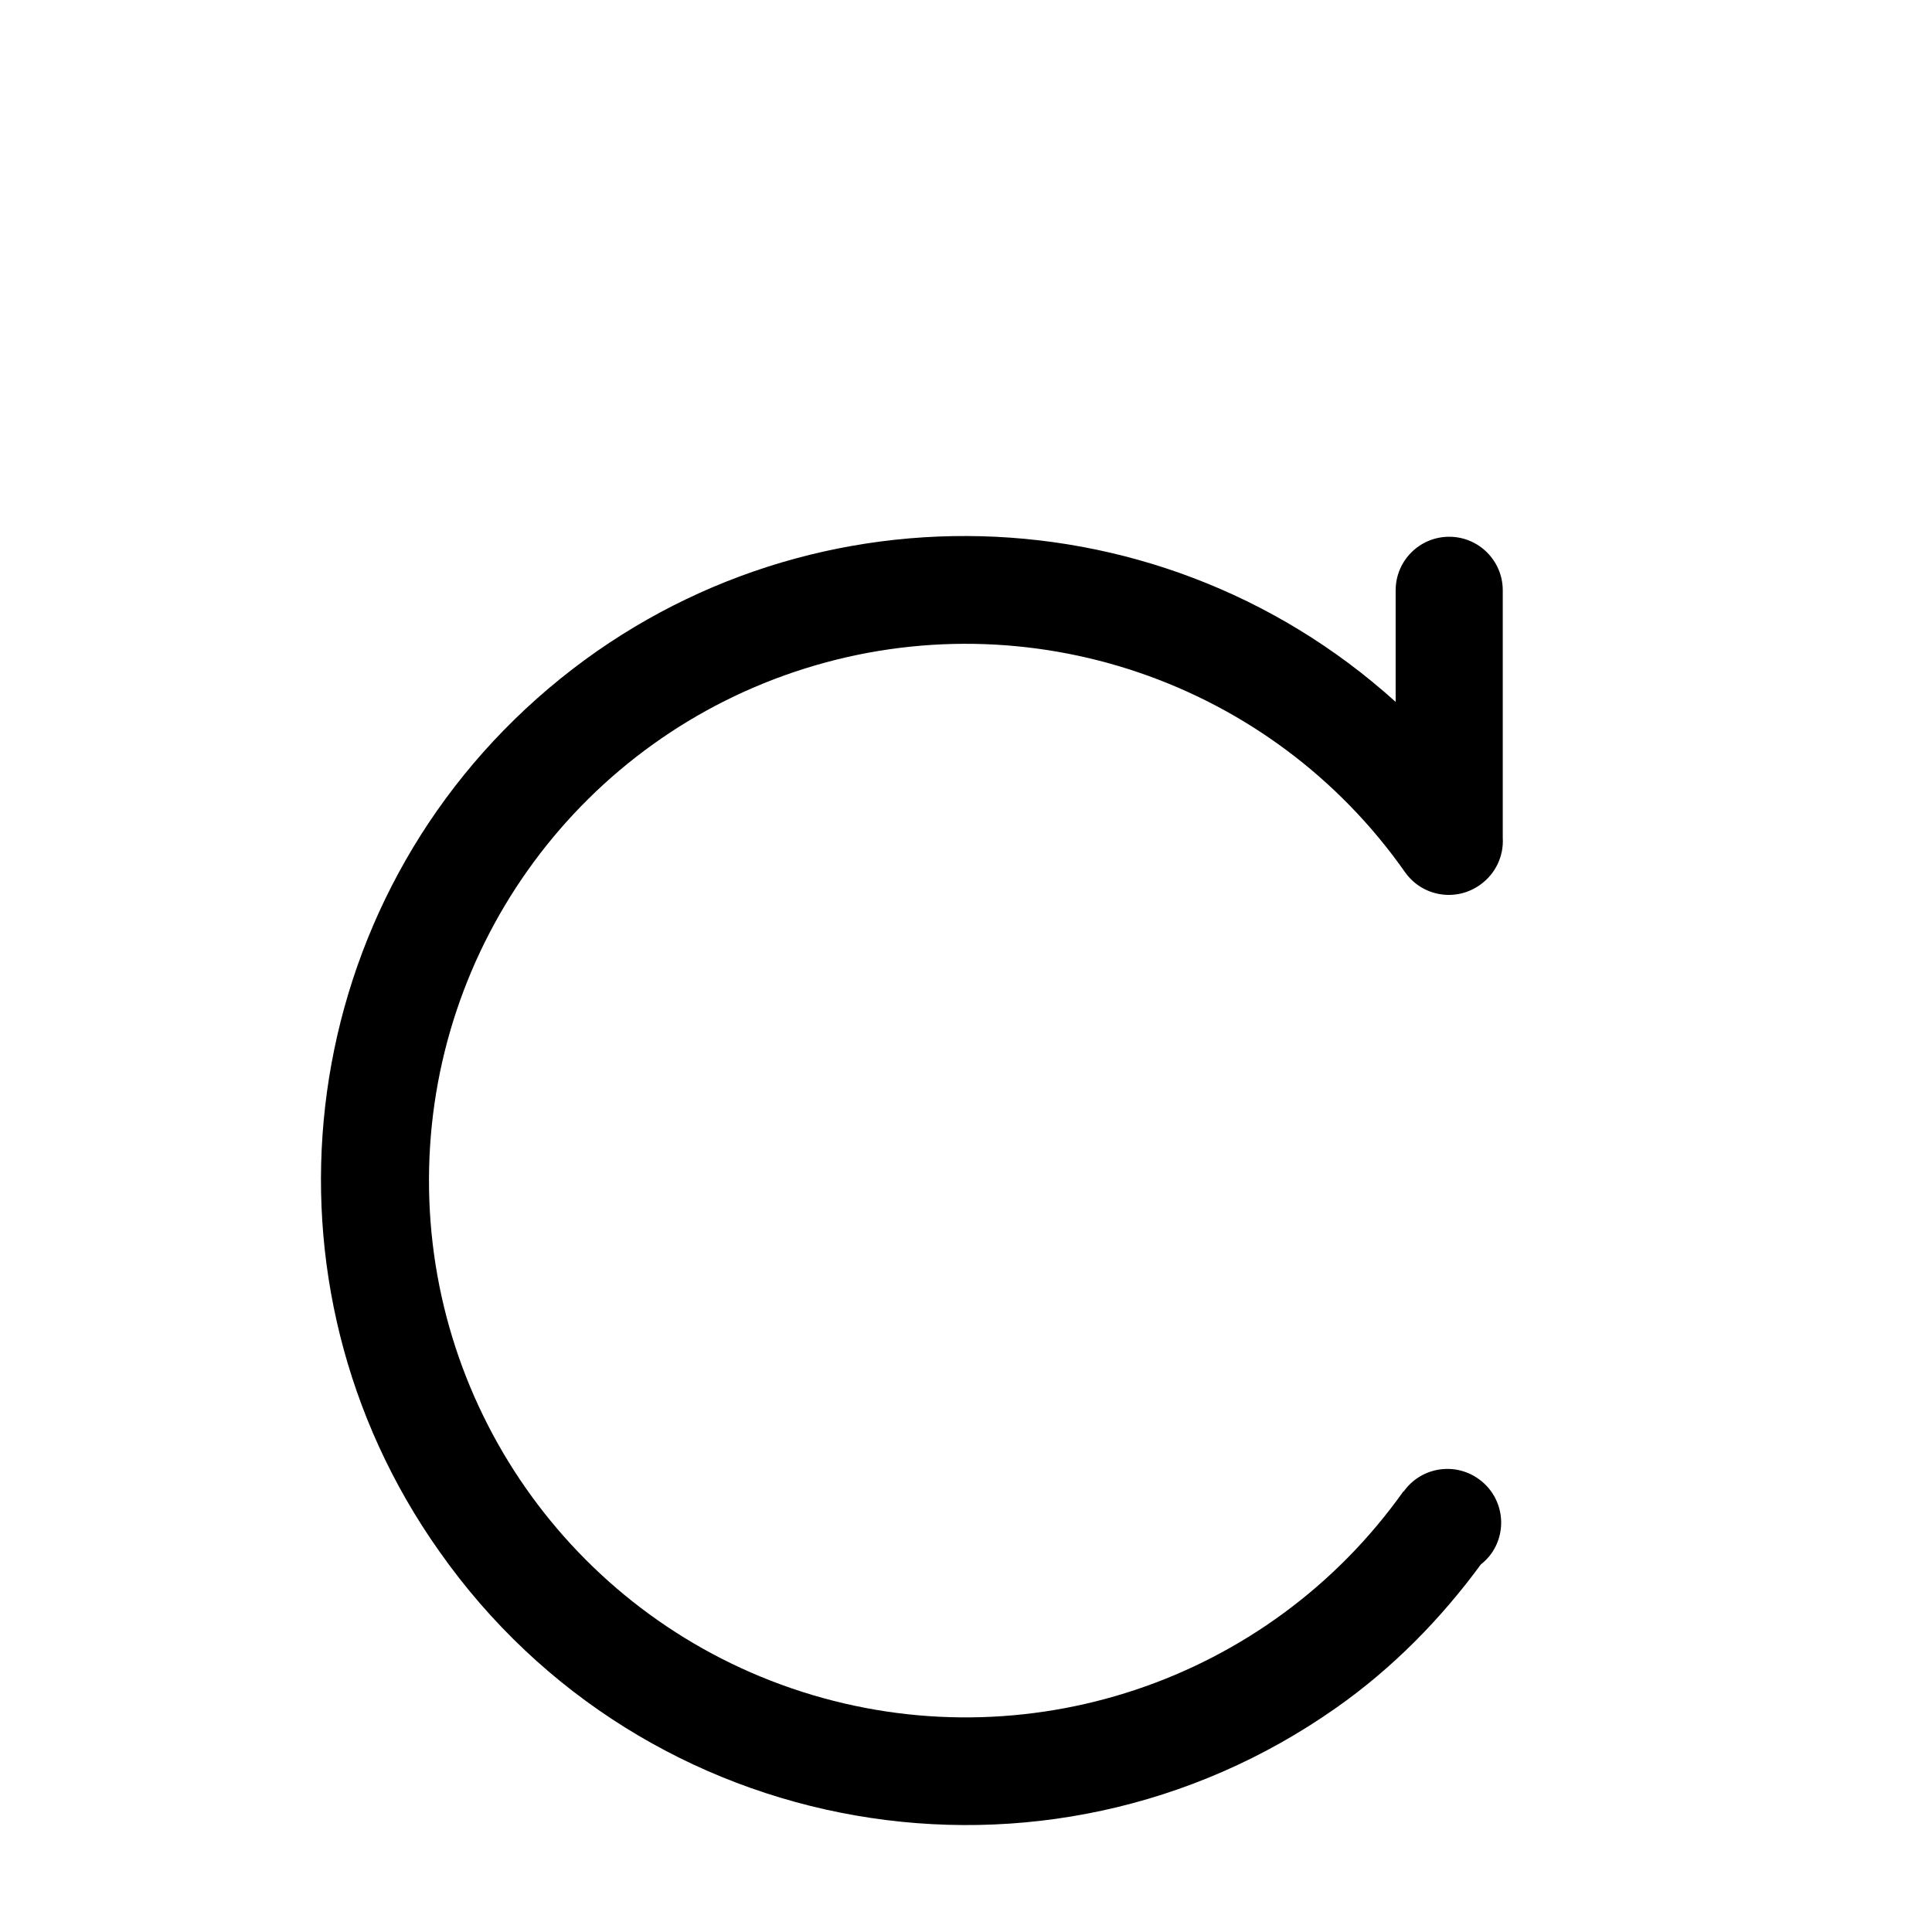
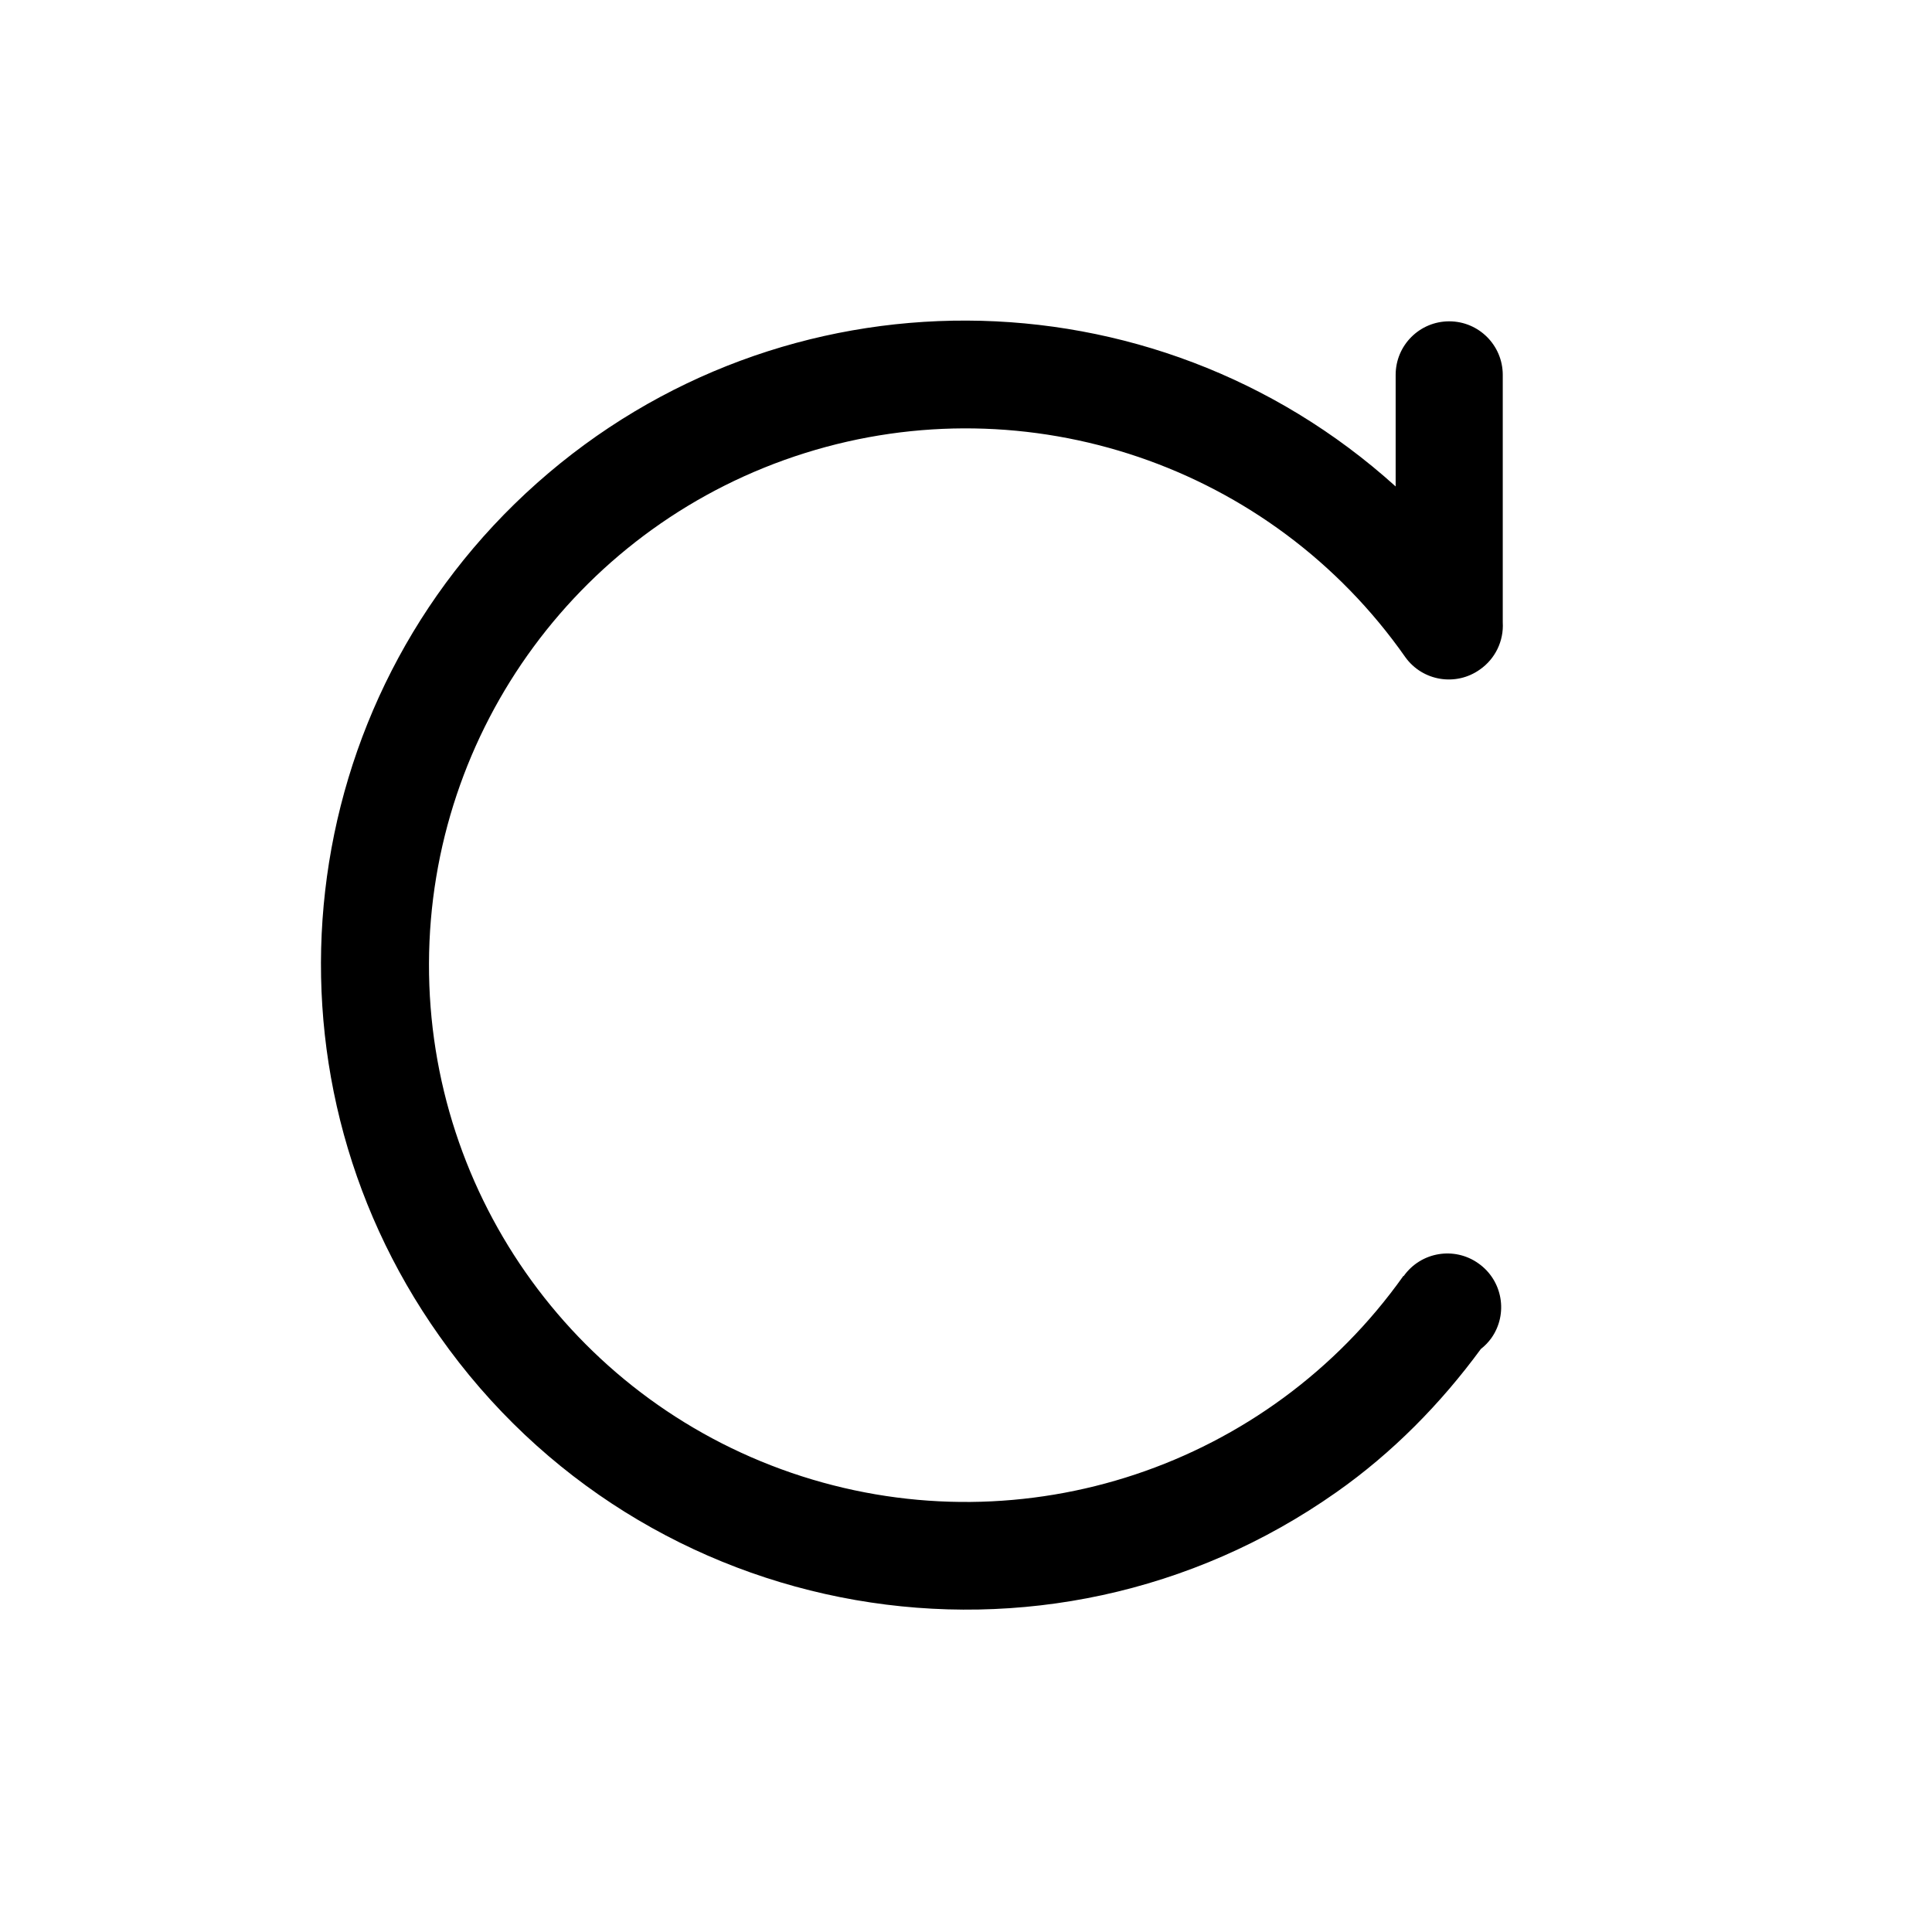
<svg xmlns="http://www.w3.org/2000/svg" viewBox="0 0 4.762 4.762" height="18" width="18">
-   <path d="M3.572 1.323a.132.132 0 00-.132.132.132.132 0 000 .01v.265a1.586 1.586 0 00-2.357 2.094c.504.717 1.494.89 2.211.385.138-.097.257-.218.356-.353a.132.132 0 00.026-.027.132.132 0 00-.032-.184.132.132 0 00-.184.031h-.001a1.323 1.323 0 11.005-1.525.132.132 0 00.184.03.132.132 0 00.056-.116V1.455a.132.132 0 00-.132-.132z" style="marker:none" />
+   <path d="M3.572.792a.132.132 0 00-.132.132.132.132 0 000 .01v.265a1.586 1.586 0 00-2.357 2.094c.504.717 1.494.89 2.211.385.138-.097.257-.218.356-.353a.132.132 0 00.026-.027.132.132 0 00-.032-.184.132.132 0 00-.184.031h-.001a1.323 1.323 0 11.005-1.525.132.132 0 00.184.03.132.132 0 00.056-.116V.924a.132.132 0 00-.132-.132z" style="marker:none" />
</svg>
